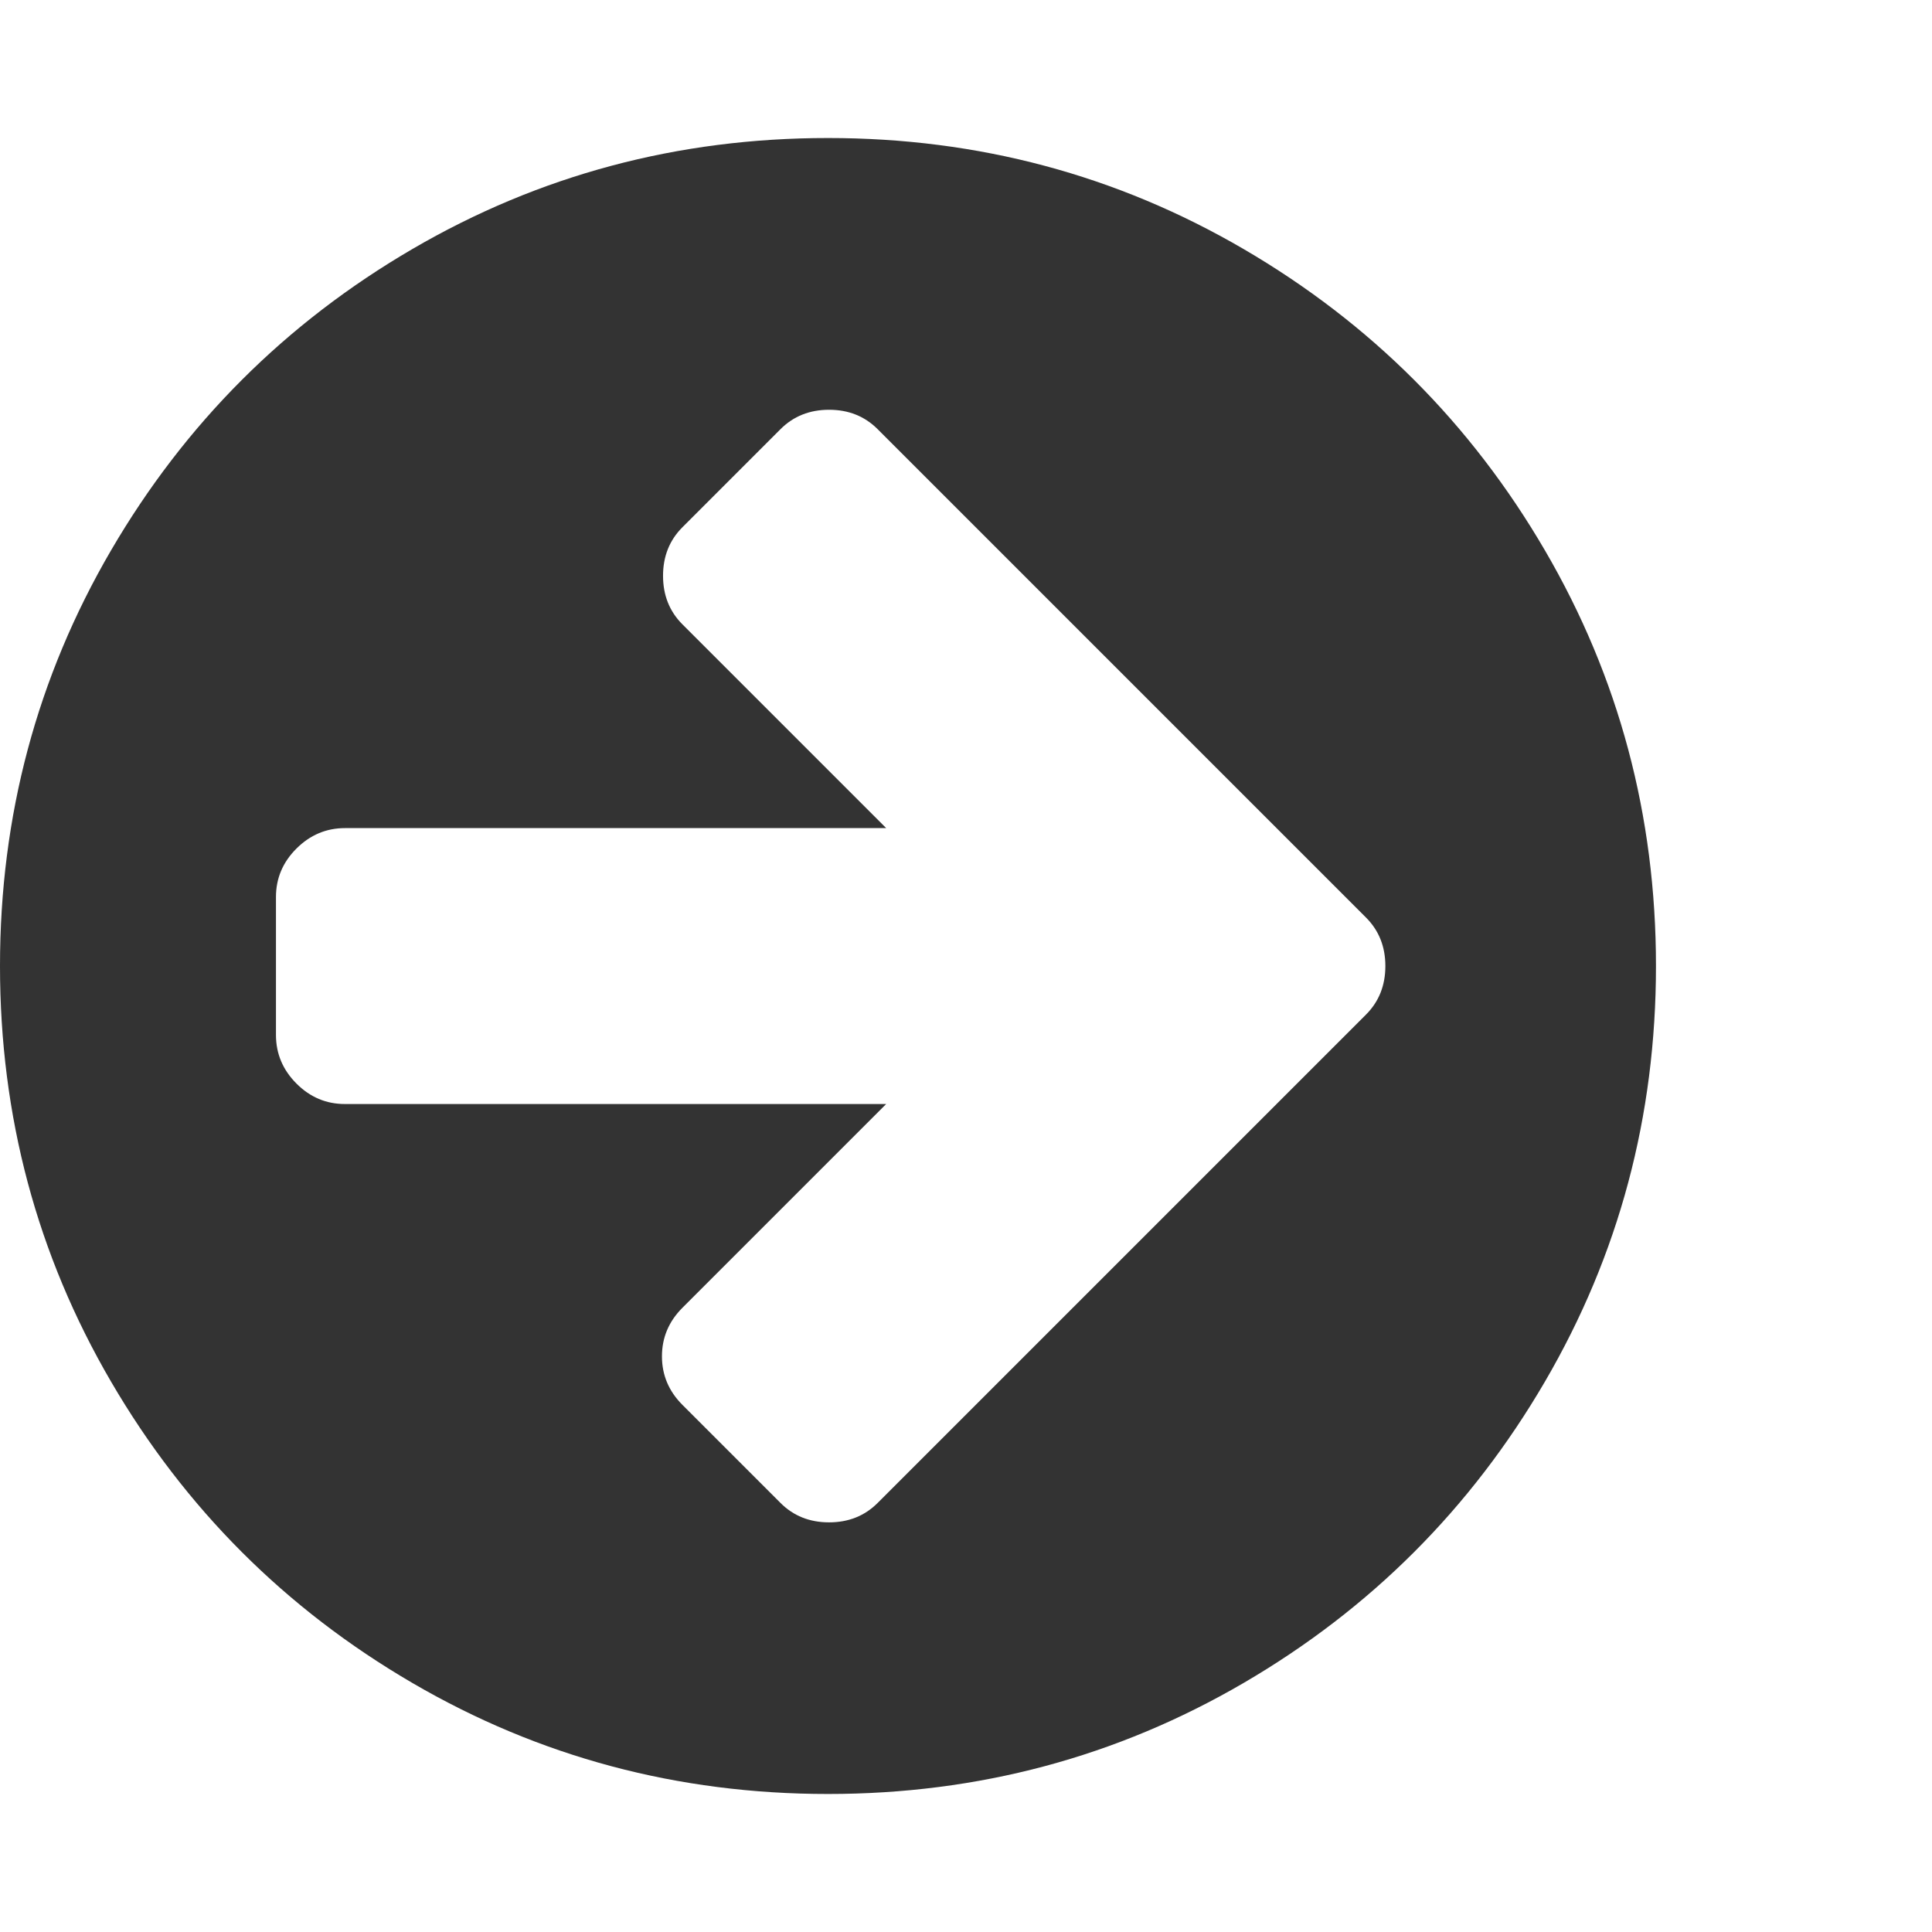
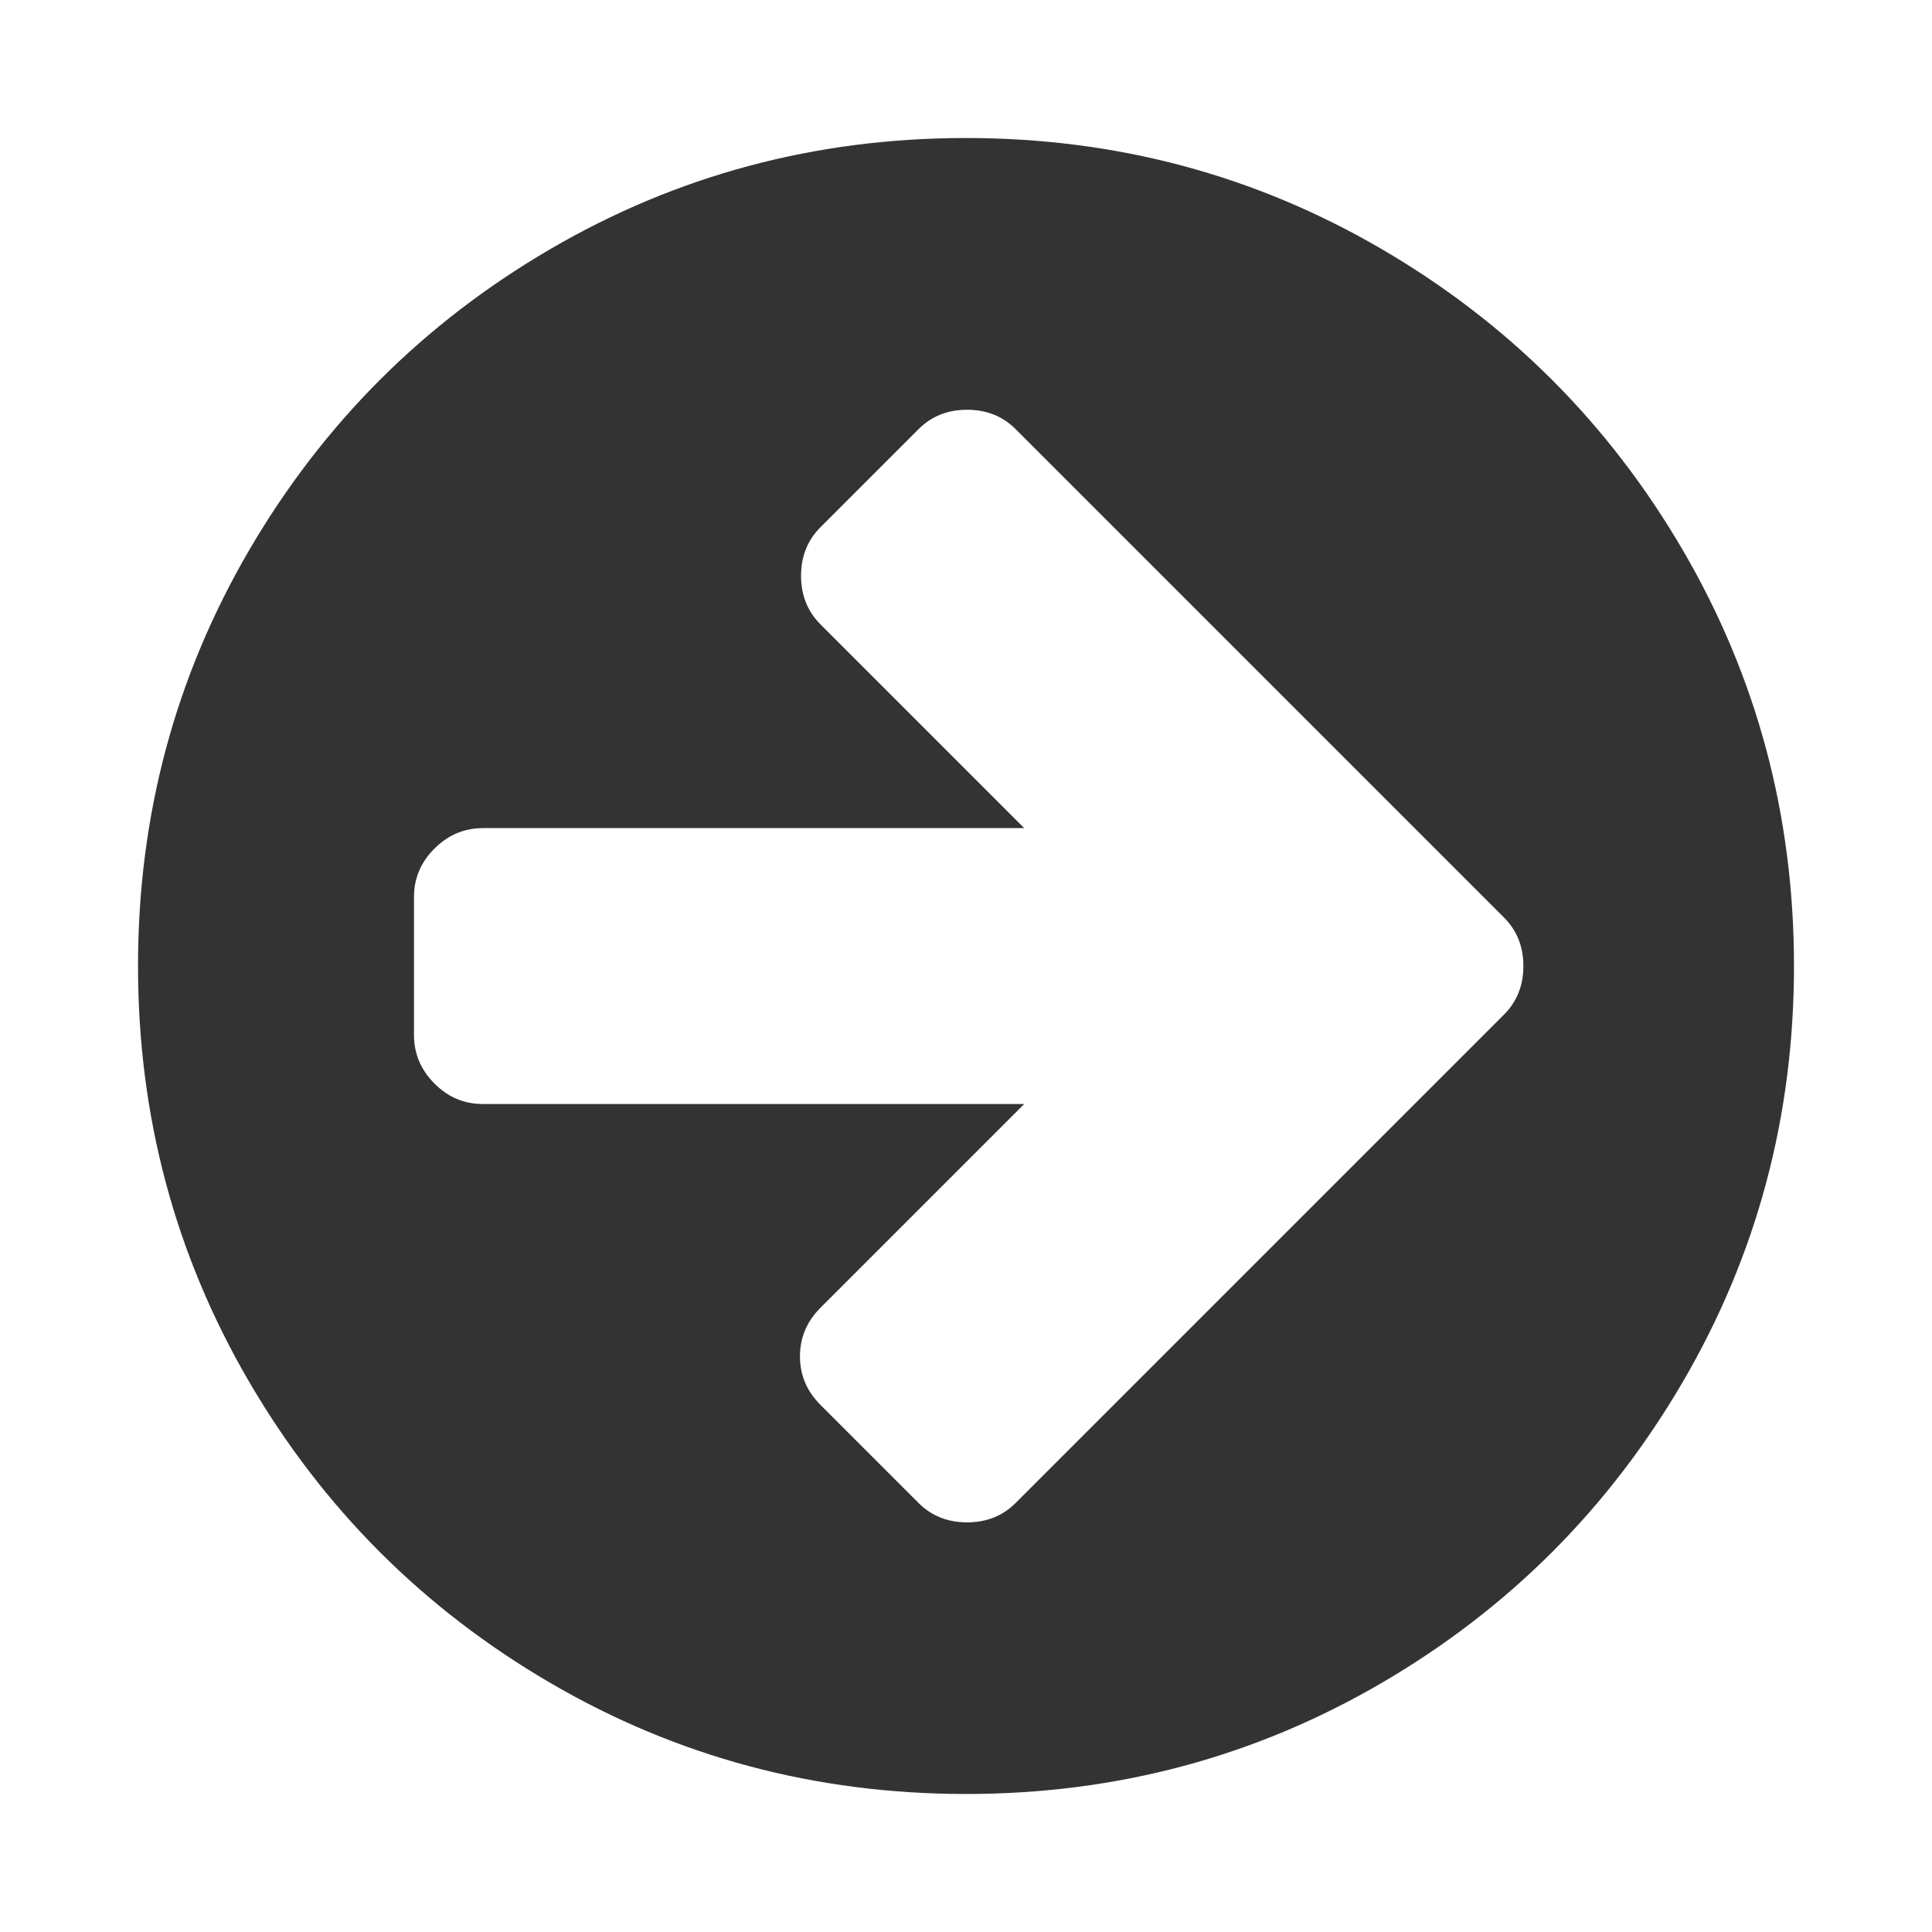
<svg xmlns="http://www.w3.org/2000/svg" version="1.1" width="32" height="32" viewBox="0 0 32 32">
-   <g id="icomoon-ignore">
-     <line stroke-width="1" x1="" y1="" x2="" y2="" stroke="#449FDB" opacity="" />
-   </g>
-   <path d="M0 16q0-3.732 1.839-6.884t4.991-4.991 6.884-1.839 6.884 1.839 4.991 4.991 1.839 6.884-1.839 6.884-4.991 4.991-6.884 1.839-6.884-1.839-4.991-4.991-1.839-6.884zM4.571 17.143q0 0.464 0.339 0.804t0.804 0.339h8.964l-3.375 3.375q-0.339 0.339-0.339 0.804t0.339 0.804l1.625 1.625q0.321 0.321 0.804 0.321t0.804-0.321l8.089-8.089q0.321-0.321 0.321-0.804t-0.321-0.804l-8.089-8.089q-0.321-0.321-0.804-0.321t-0.804 0.321l-1.625 1.625q-0.321 0.321-0.321 0.804t0.321 0.804l3.375 3.375h-8.964q-0.464 0-0.804 0.339t-0.339 0.804v2.286z" opacity="1" visibility="false" fill="#333333" />
+   <path fill="#333333" d="M2.286 16q0-3.732 1.839-6.884t4.991-4.991 6.884-1.839 6.884 1.839 4.991 4.991 1.839 6.884-1.839 6.884-4.991 4.991-6.884 1.839-6.884-1.839-4.991-4.991-1.839-6.884zM6.857 17.143q0 0.464 0.339 0.804t0.804 0.339h8.964l-3.375 3.375q-0.339 0.339-0.339 0.804t0.339 0.804l1.625 1.625q0.321 0.321 0.804 0.321t0.804-0.321l8.089-8.089q0.321-0.321 0.321-0.804t-0.321-0.804l-8.089-8.089q-0.321-0.321-0.804-0.321t-0.804 0.321l-1.625 1.625q-0.321 0.321-0.321 0.804t0.321 0.804l3.375 3.375h-8.964q-0.464 0-0.804 0.339t-0.339 0.804v2.286z" />
</svg>
